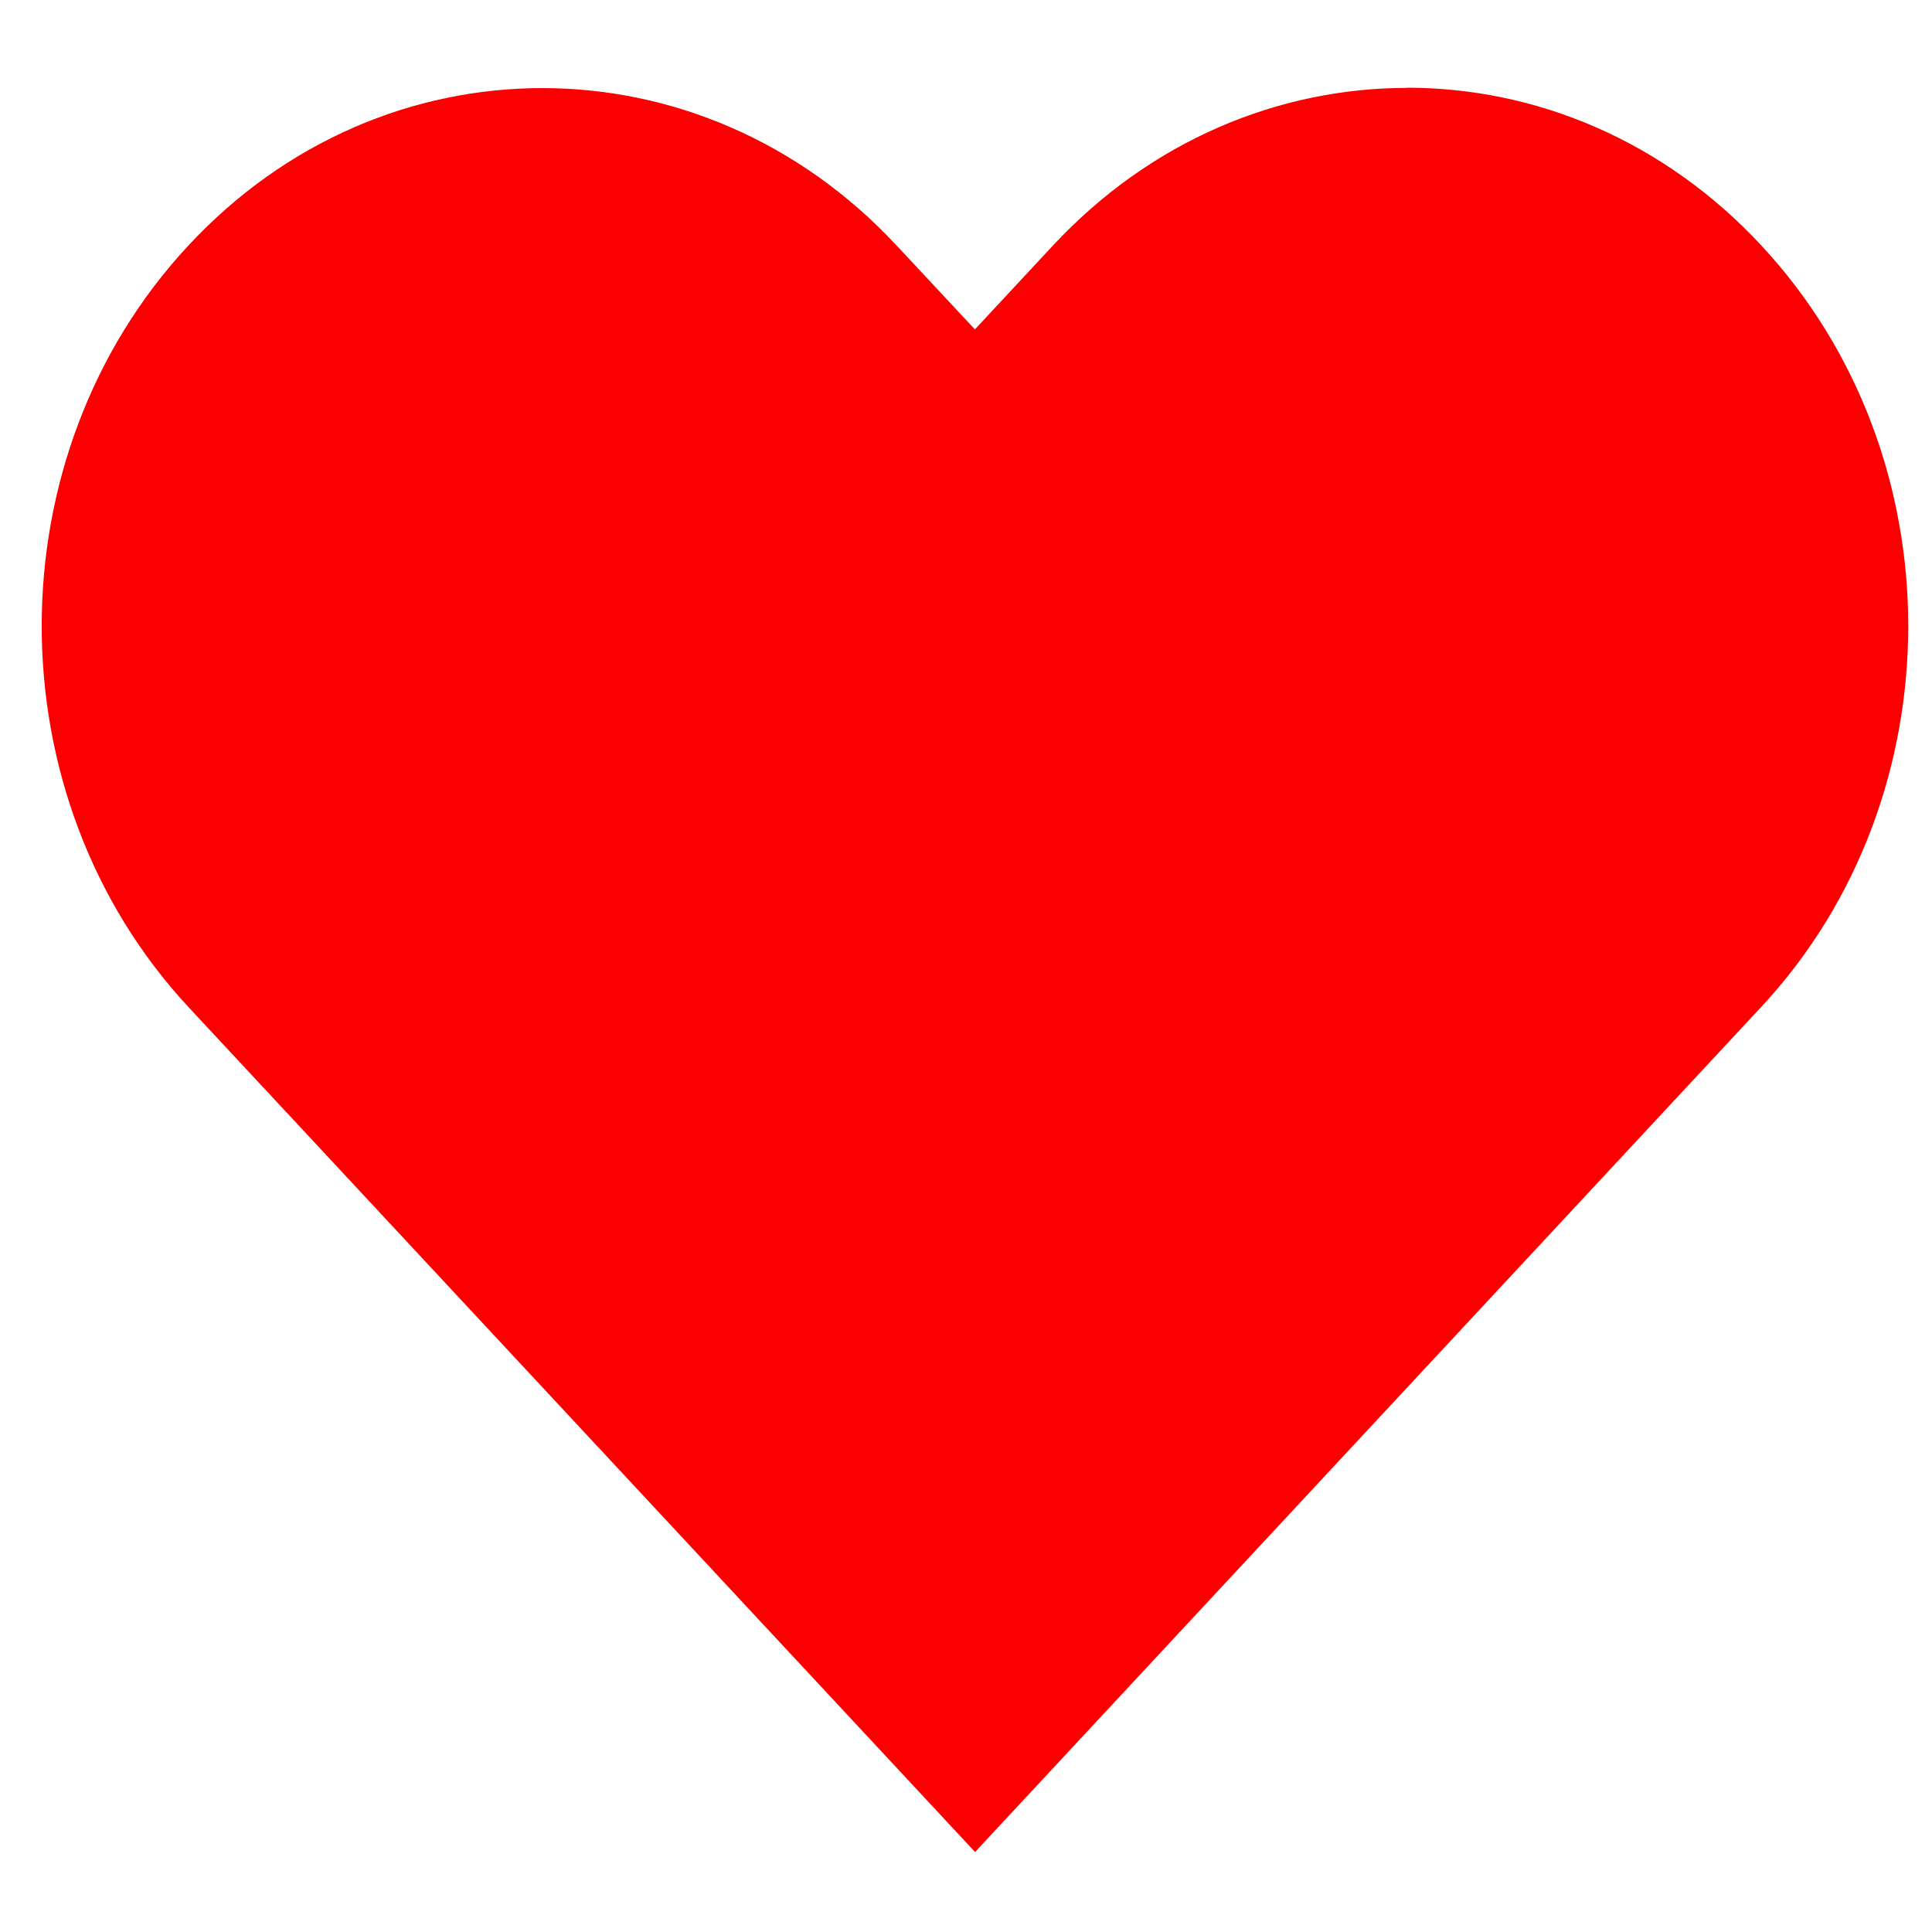
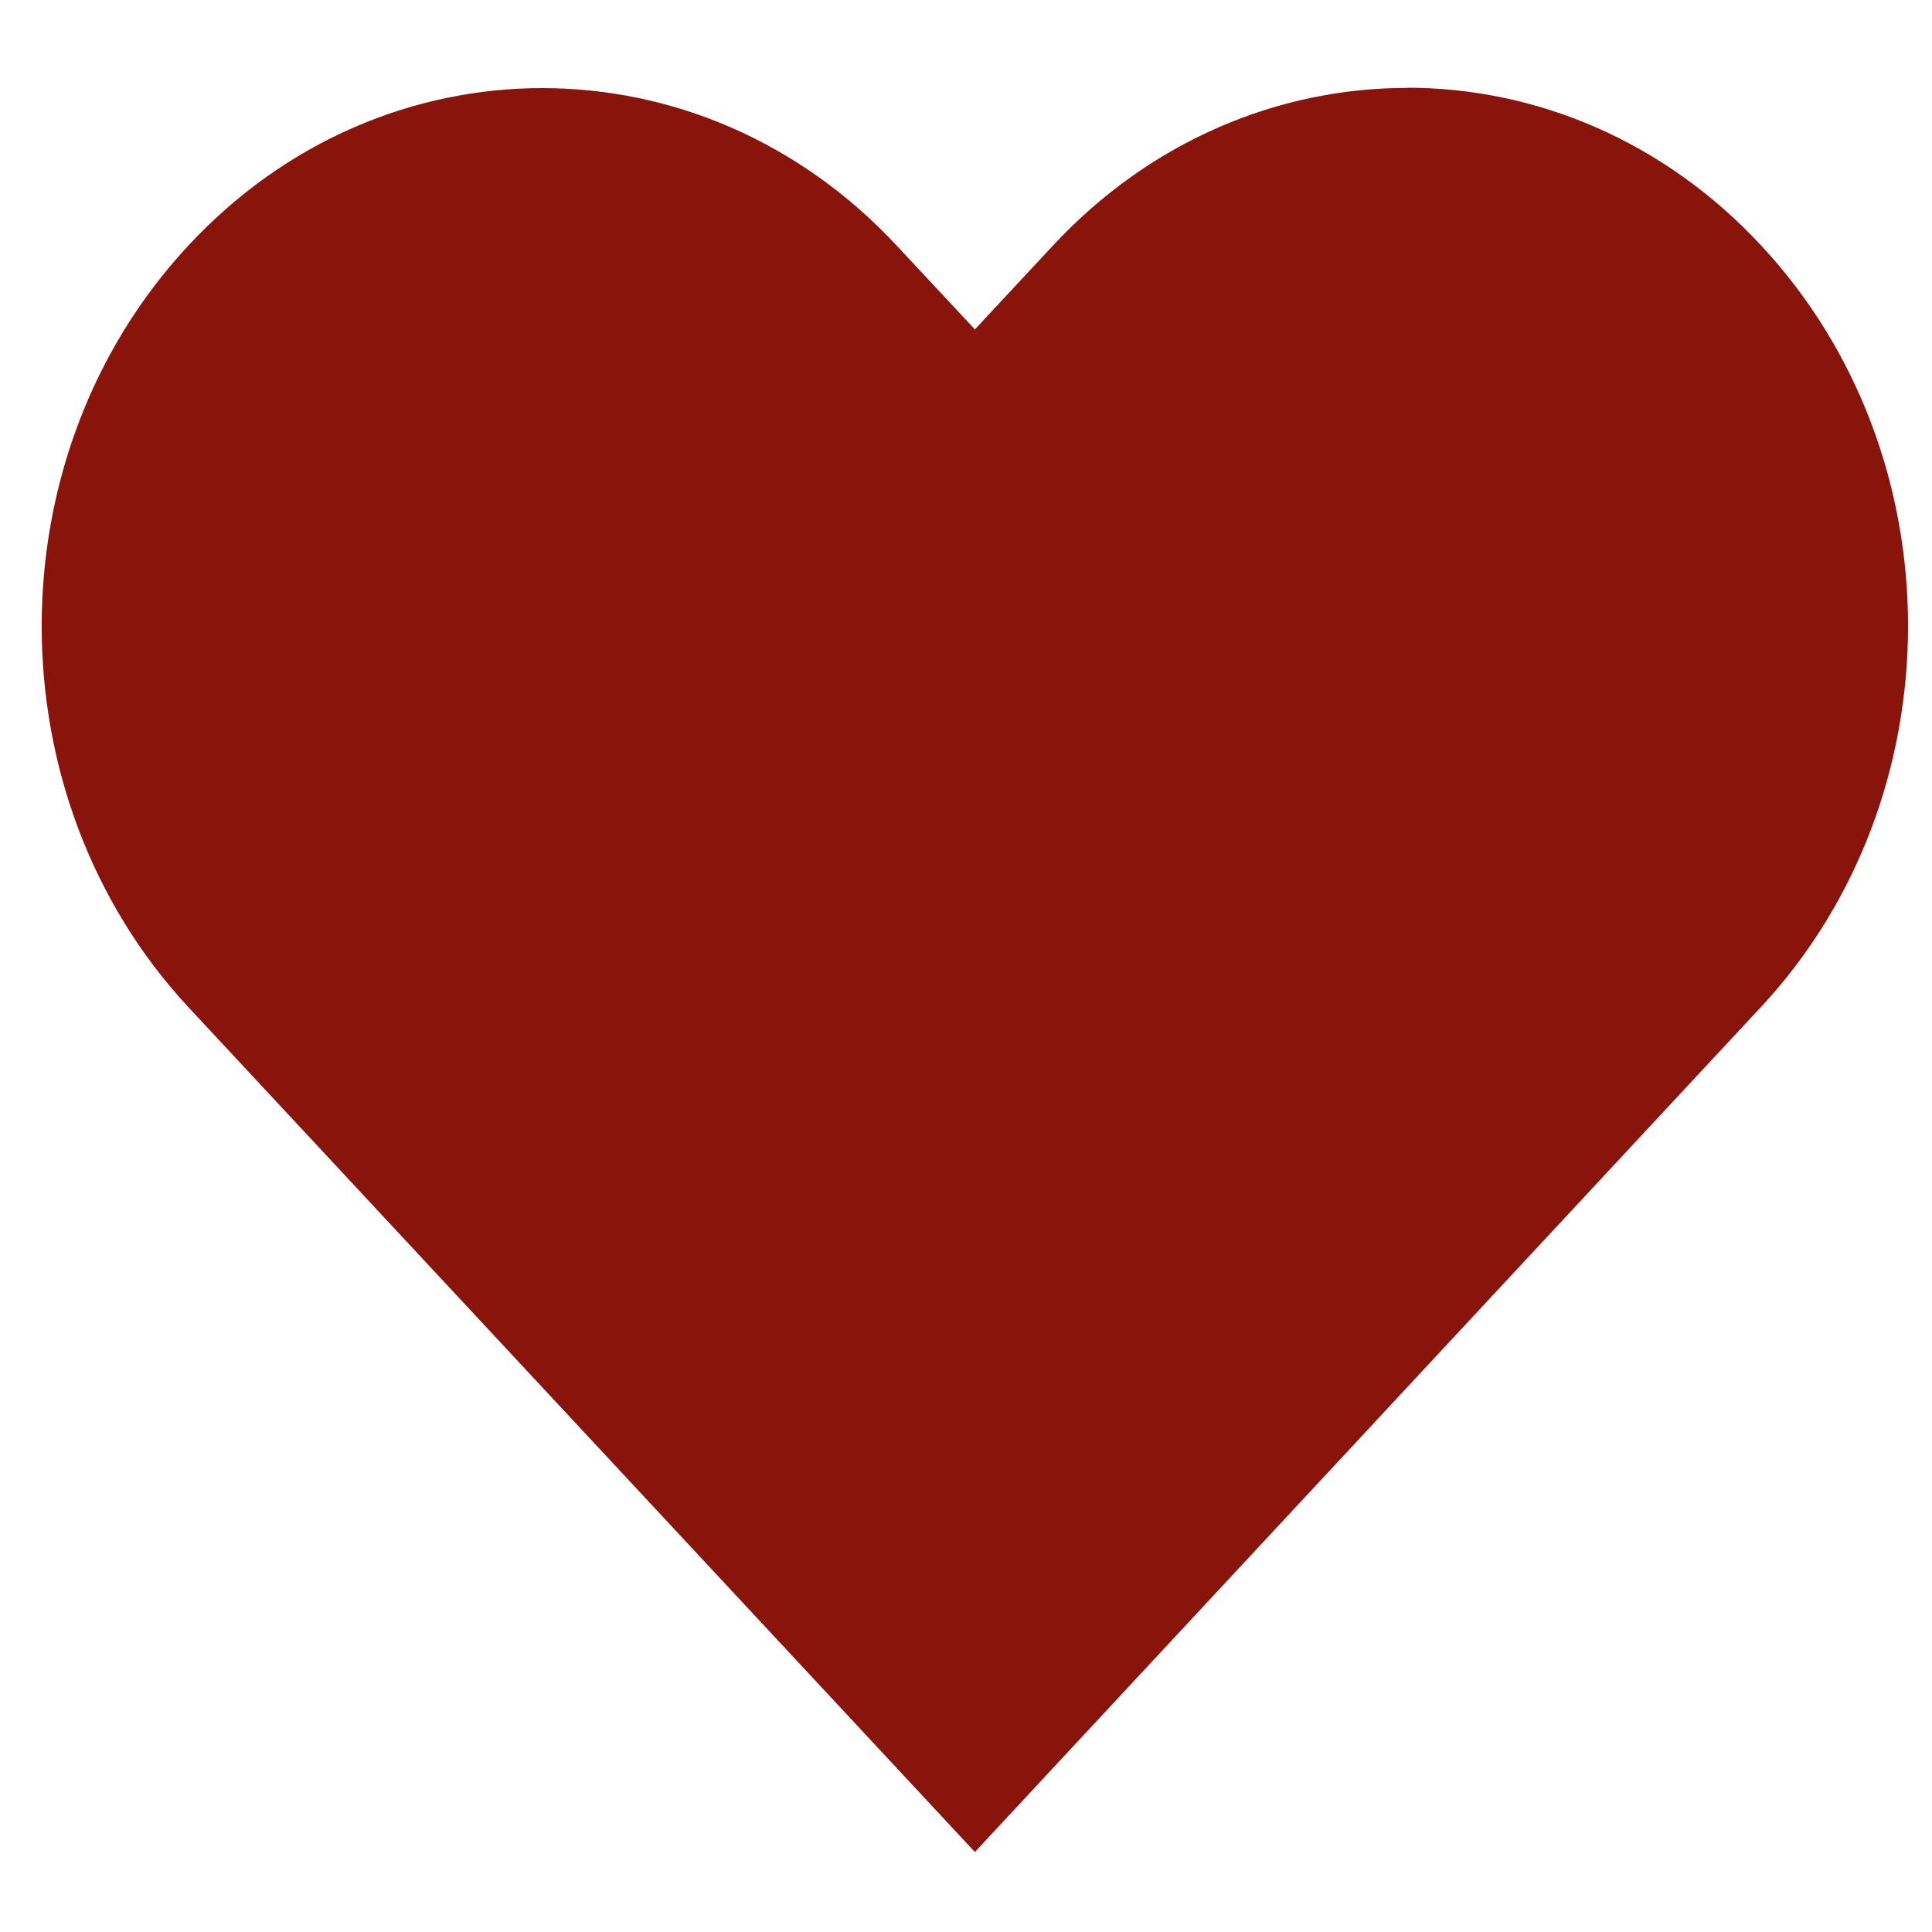
<svg xmlns="http://www.w3.org/2000/svg" id="Lager_1" version="1.1" viewBox="0 0 100 100">
  <defs>
    <style>
      .st0 {
-         fill: #fa0000;
+         fill: #89140b;
      }
    </style>
  </defs>
  <path class="st0" d="M10.85,51.1C1.27,40.79,1.27,24.03,10.85,13.74c4.6-4.96,10.72-7.68,17.23-7.68s12.64,2.73,17.25,7.68l5.14,5.5,5.12-5.5c4.61-4.96,10.73-7.69,17.24-7.69s12.63,2.73,17.24,7.69c4.64,4.99,7.2,11.62,7.2,18.67s-2.56,13.7-7.2,18.69l-39.6,42.56L10.85,51.1Z" />
-   <path class="st0" d="M72.83,7.55c6.09,0,11.82,2.56,16.14,7.22,4.38,4.71,6.79,10.97,6.79,17.65s-2.41,12.96-6.79,17.67l-4.03,4.33-34.48,37.06L11.95,50.08c-9.06-9.74-9.06-25.59,0-35.32,4.31-4.64,10.04-7.2,16.13-7.2s11.82,2.56,16.15,7.21l4.04,4.33,2.2,2.35,2.19-2.35,4.03-4.33c4.32-4.65,10.05-7.21,16.14-7.21M72.83,4.55c-6.64,0-13.27,2.72-18.34,8.17l-4.03,4.33-4.04-4.33c-5.07-5.45-11.71-8.16-18.35-8.16s-13.27,2.71-18.33,8.16C-.37,23.59-.37,41.22,9.75,52.12l40.72,43.74,36.67-39.42,4.03-4.33c5.07-5.45,7.6-12.58,7.6-19.71s-2.53-14.24-7.6-19.69c-5.06-5.45-11.7-8.17-18.34-8.17h0Z" />
+   <path class="st0" d="M72.83,7.55c6.09,0,11.82,2.56,16.14,7.22,4.38,4.71,6.79,10.97,6.79,17.65s-2.41,12.96-6.79,17.67l-4.03,4.33-34.48,37.06L11.95,50.08c-9.06-9.74-9.06-25.59,0-35.32,4.31-4.64,10.04-7.2,16.13-7.2s11.82,2.56,16.15,7.21l4.04,4.33,2.2,2.35,2.19-2.35,4.03-4.33c4.32-4.65,10.05-7.21,16.14-7.21M72.83,4.55c-6.64,0-13.27,2.72-18.34,8.17l-4.03,4.33-4.04-4.33c-5.07-5.45-11.71-8.16-18.35-8.16s-13.27,2.71-18.33,8.16c-10.11,10.87-10.11,28.5,0,39.4l40.72,43.74,36.67-39.42,4.03-4.33c5.07-5.45,7.6-12.58,7.6-19.71s-2.53-14.24-7.6-19.69c-5.06-5.45-11.7-8.17-18.34-8.17h0Z" />
</svg>
